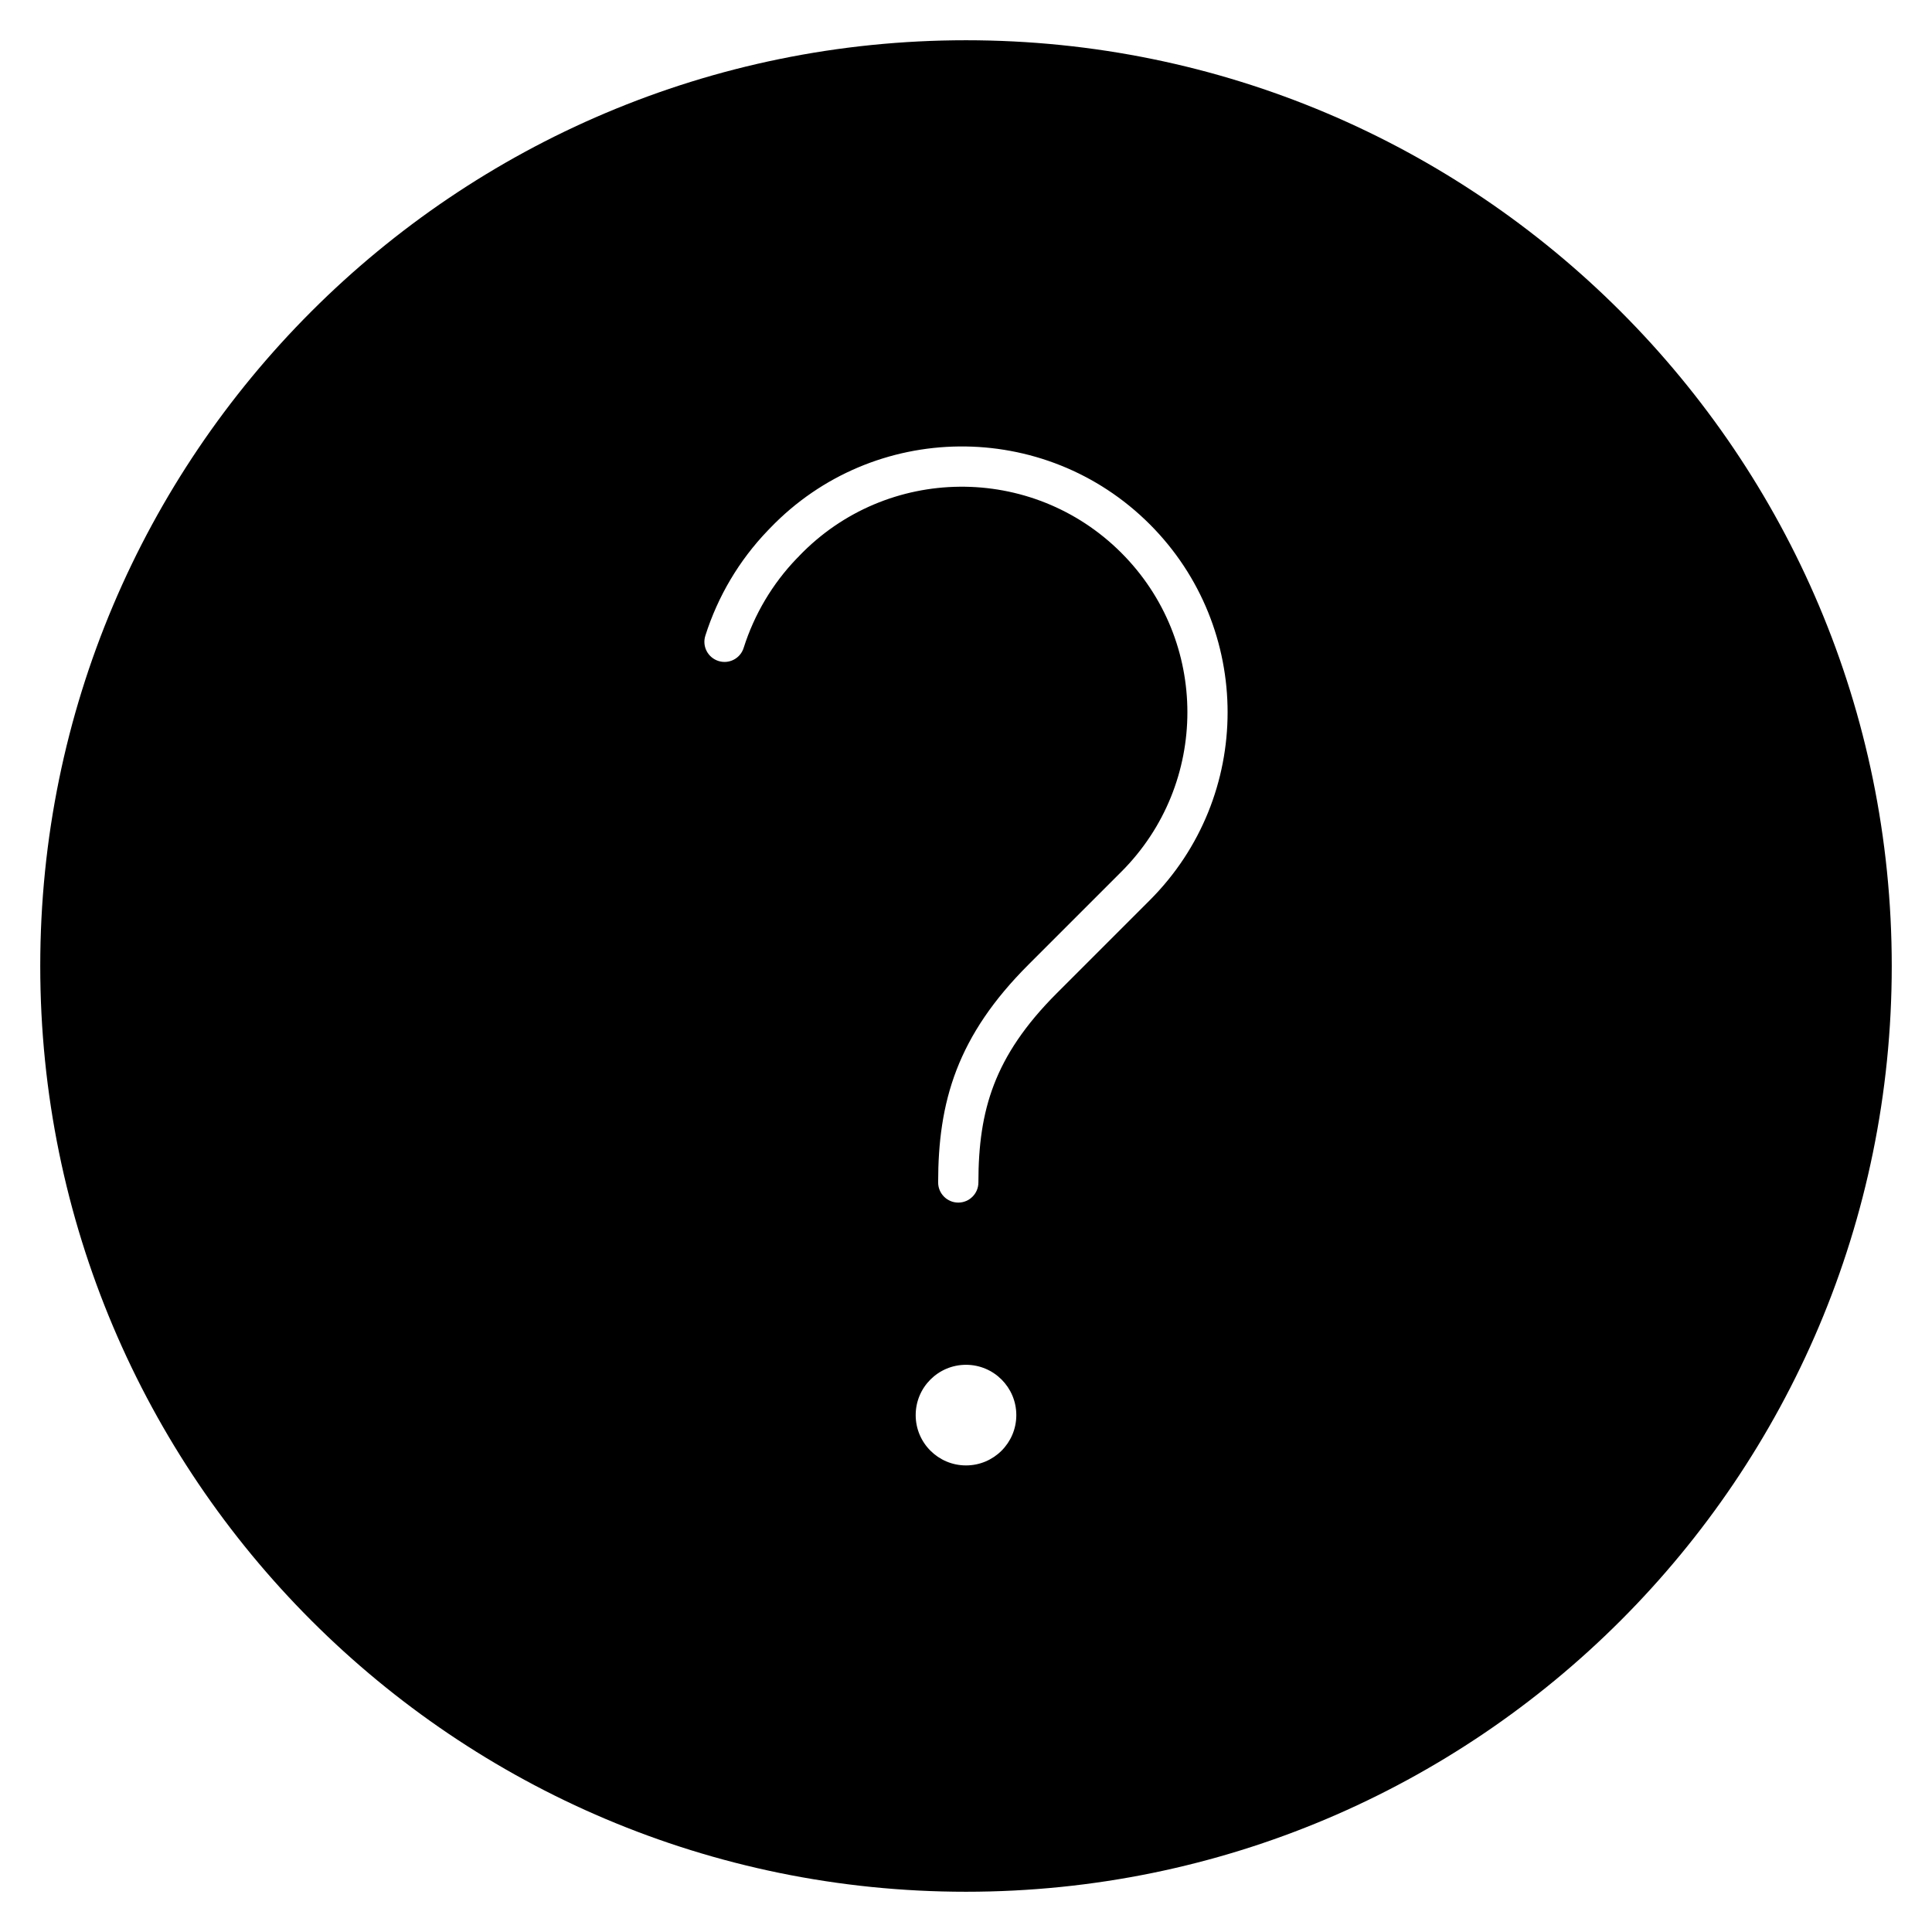
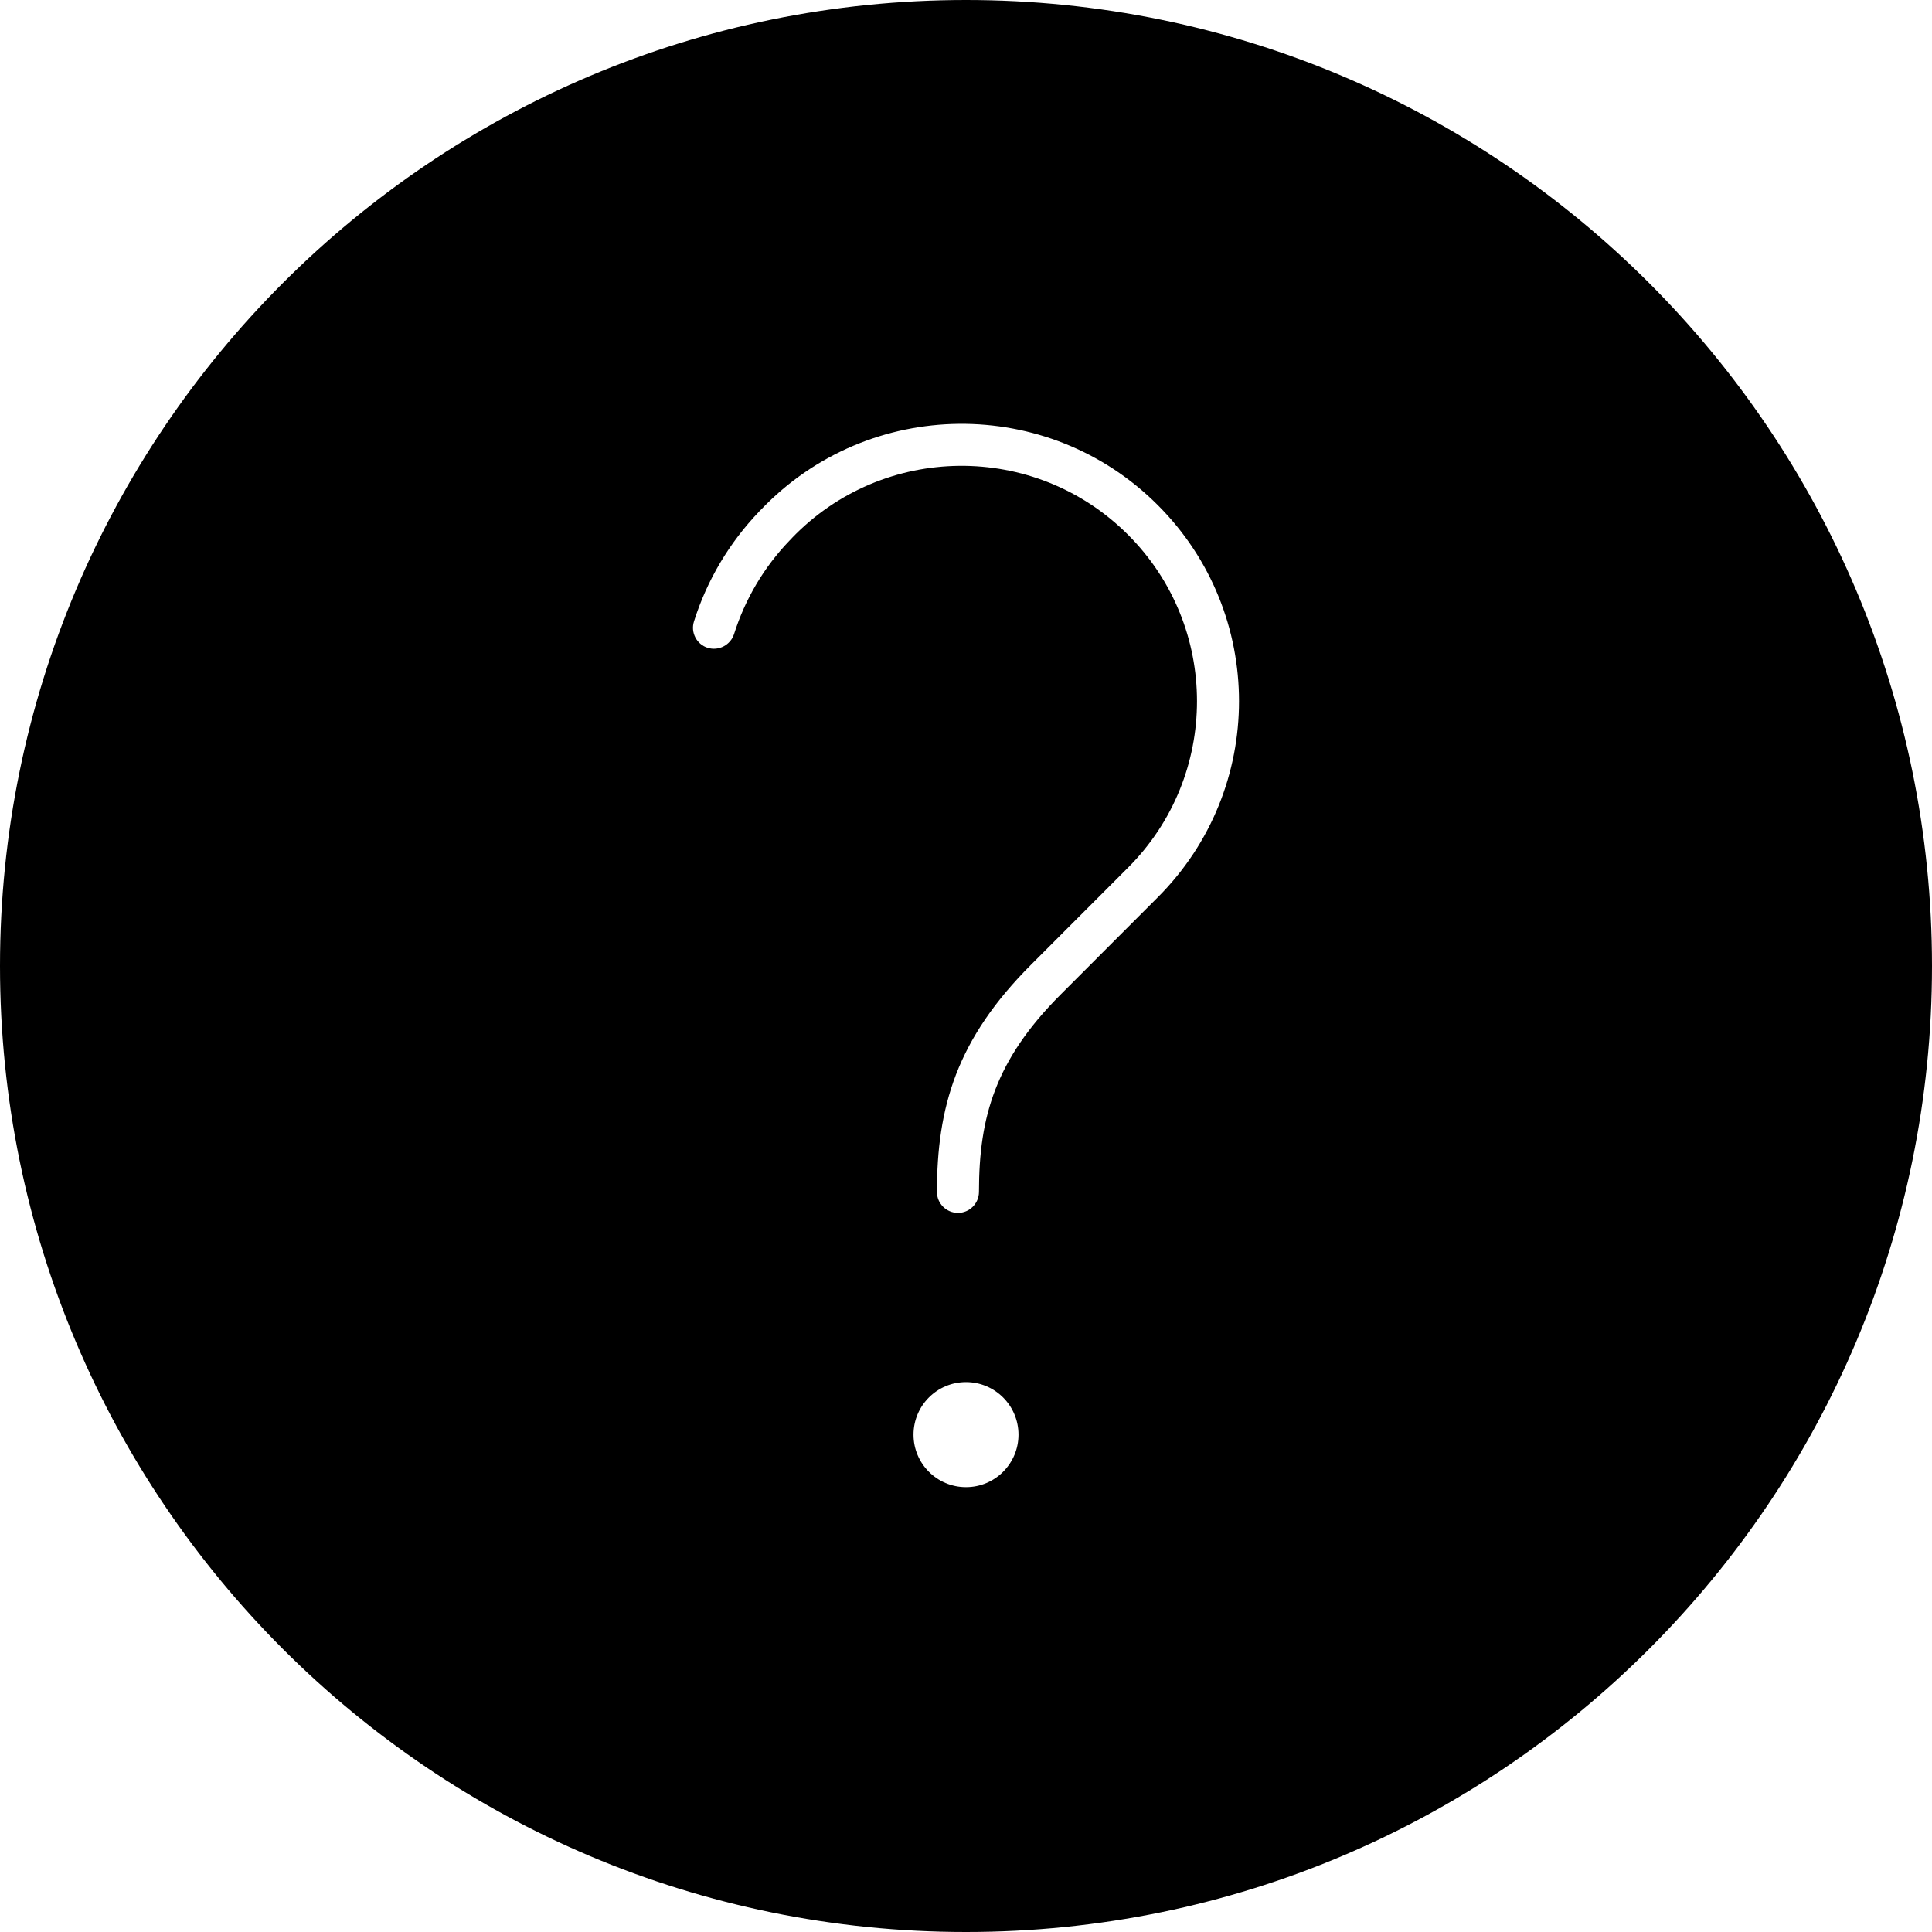
<svg xmlns="http://www.w3.org/2000/svg" width="24" height="24" viewBox="0 0 24 24" fill="none">
-   <path fill-rule="evenodd" clip-rule="evenodd" d="M23.5 12C23.5 18.351 18.351 23.5 12 23.5C5.649 23.5 0.5 18.351 0.5 12C0.5 5.649 5.649 0.5 12 0.5C18.351 0.5 23.5 5.649 23.5 12ZM9.567 6.56C10.848 5.227 12.975 5.205 14.283 6.513C15.572 7.803 15.572 9.894 14.283 11.183L13.128 12.338C12.731 12.735 12.491 13.101 12.348 13.472C12.205 13.843 12.154 14.234 12.154 14.689C12.154 14.827 12.042 14.939 11.904 14.939C11.766 14.939 11.654 14.827 11.654 14.689C11.654 14.196 11.71 13.739 11.882 13.292C12.055 12.844 12.338 12.421 12.774 11.985L13.929 10.83C15.024 9.735 15.024 7.961 13.929 6.867C12.819 5.757 11.014 5.775 9.927 6.907L9.926 6.909L9.897 6.938C9.595 7.252 9.37 7.632 9.238 8.048C9.197 8.18 9.056 8.253 8.925 8.211C8.793 8.169 8.72 8.029 8.762 7.897C8.917 7.408 9.182 6.961 9.537 6.591L9.539 6.589L9.567 6.56ZM12 18.204C12.345 18.204 12.625 17.924 12.625 17.579C12.625 17.234 12.345 16.954 12 16.954C11.655 16.954 11.375 17.234 11.375 17.579C11.375 17.924 11.655 18.204 12 18.204Z" fill="black" />
+   <path fill-rule="evenodd" clip-rule="evenodd" d="M24 12C24 18.627 18.627 24 12 24C5.373 24 0 18.627 0 12C0 5.373 5.373 0 12 0C18.627 0 24 5.373 24 12ZM11.639 14.807C11.639 14.292 11.697 13.815 11.876 13.348C12.056 12.881 12.353 12.439 12.808 11.984L14.013 10.778C15.155 9.636 15.155 7.785 14.013 6.643C12.855 5.485 10.971 5.504 9.836 6.685L9.835 6.687L9.805 6.718C9.49 7.046 9.256 7.442 9.119 7.876C9.075 8.013 8.928 8.09 8.79 8.047C8.653 8.003 8.577 7.856 8.621 7.719C8.782 7.208 9.059 6.742 9.43 6.355L9.431 6.353L9.461 6.323C10.799 4.932 13.018 4.91 14.382 6.274C15.728 7.62 15.728 9.802 14.382 11.147L13.177 12.353C12.763 12.767 12.513 13.149 12.364 13.536C12.214 13.924 12.161 14.332 12.161 14.807C12.16 14.95 12.044 15.067 11.9 15.067C11.756 15.067 11.639 14.95 11.639 14.807ZM12 18.474C12.36 18.474 12.652 18.182 12.652 17.822C12.652 17.461 12.36 17.169 12 17.169C11.64 17.169 11.348 17.461 11.348 17.822C11.348 18.182 11.64 18.474 12 18.474Z" fill="black" />
</svg>
